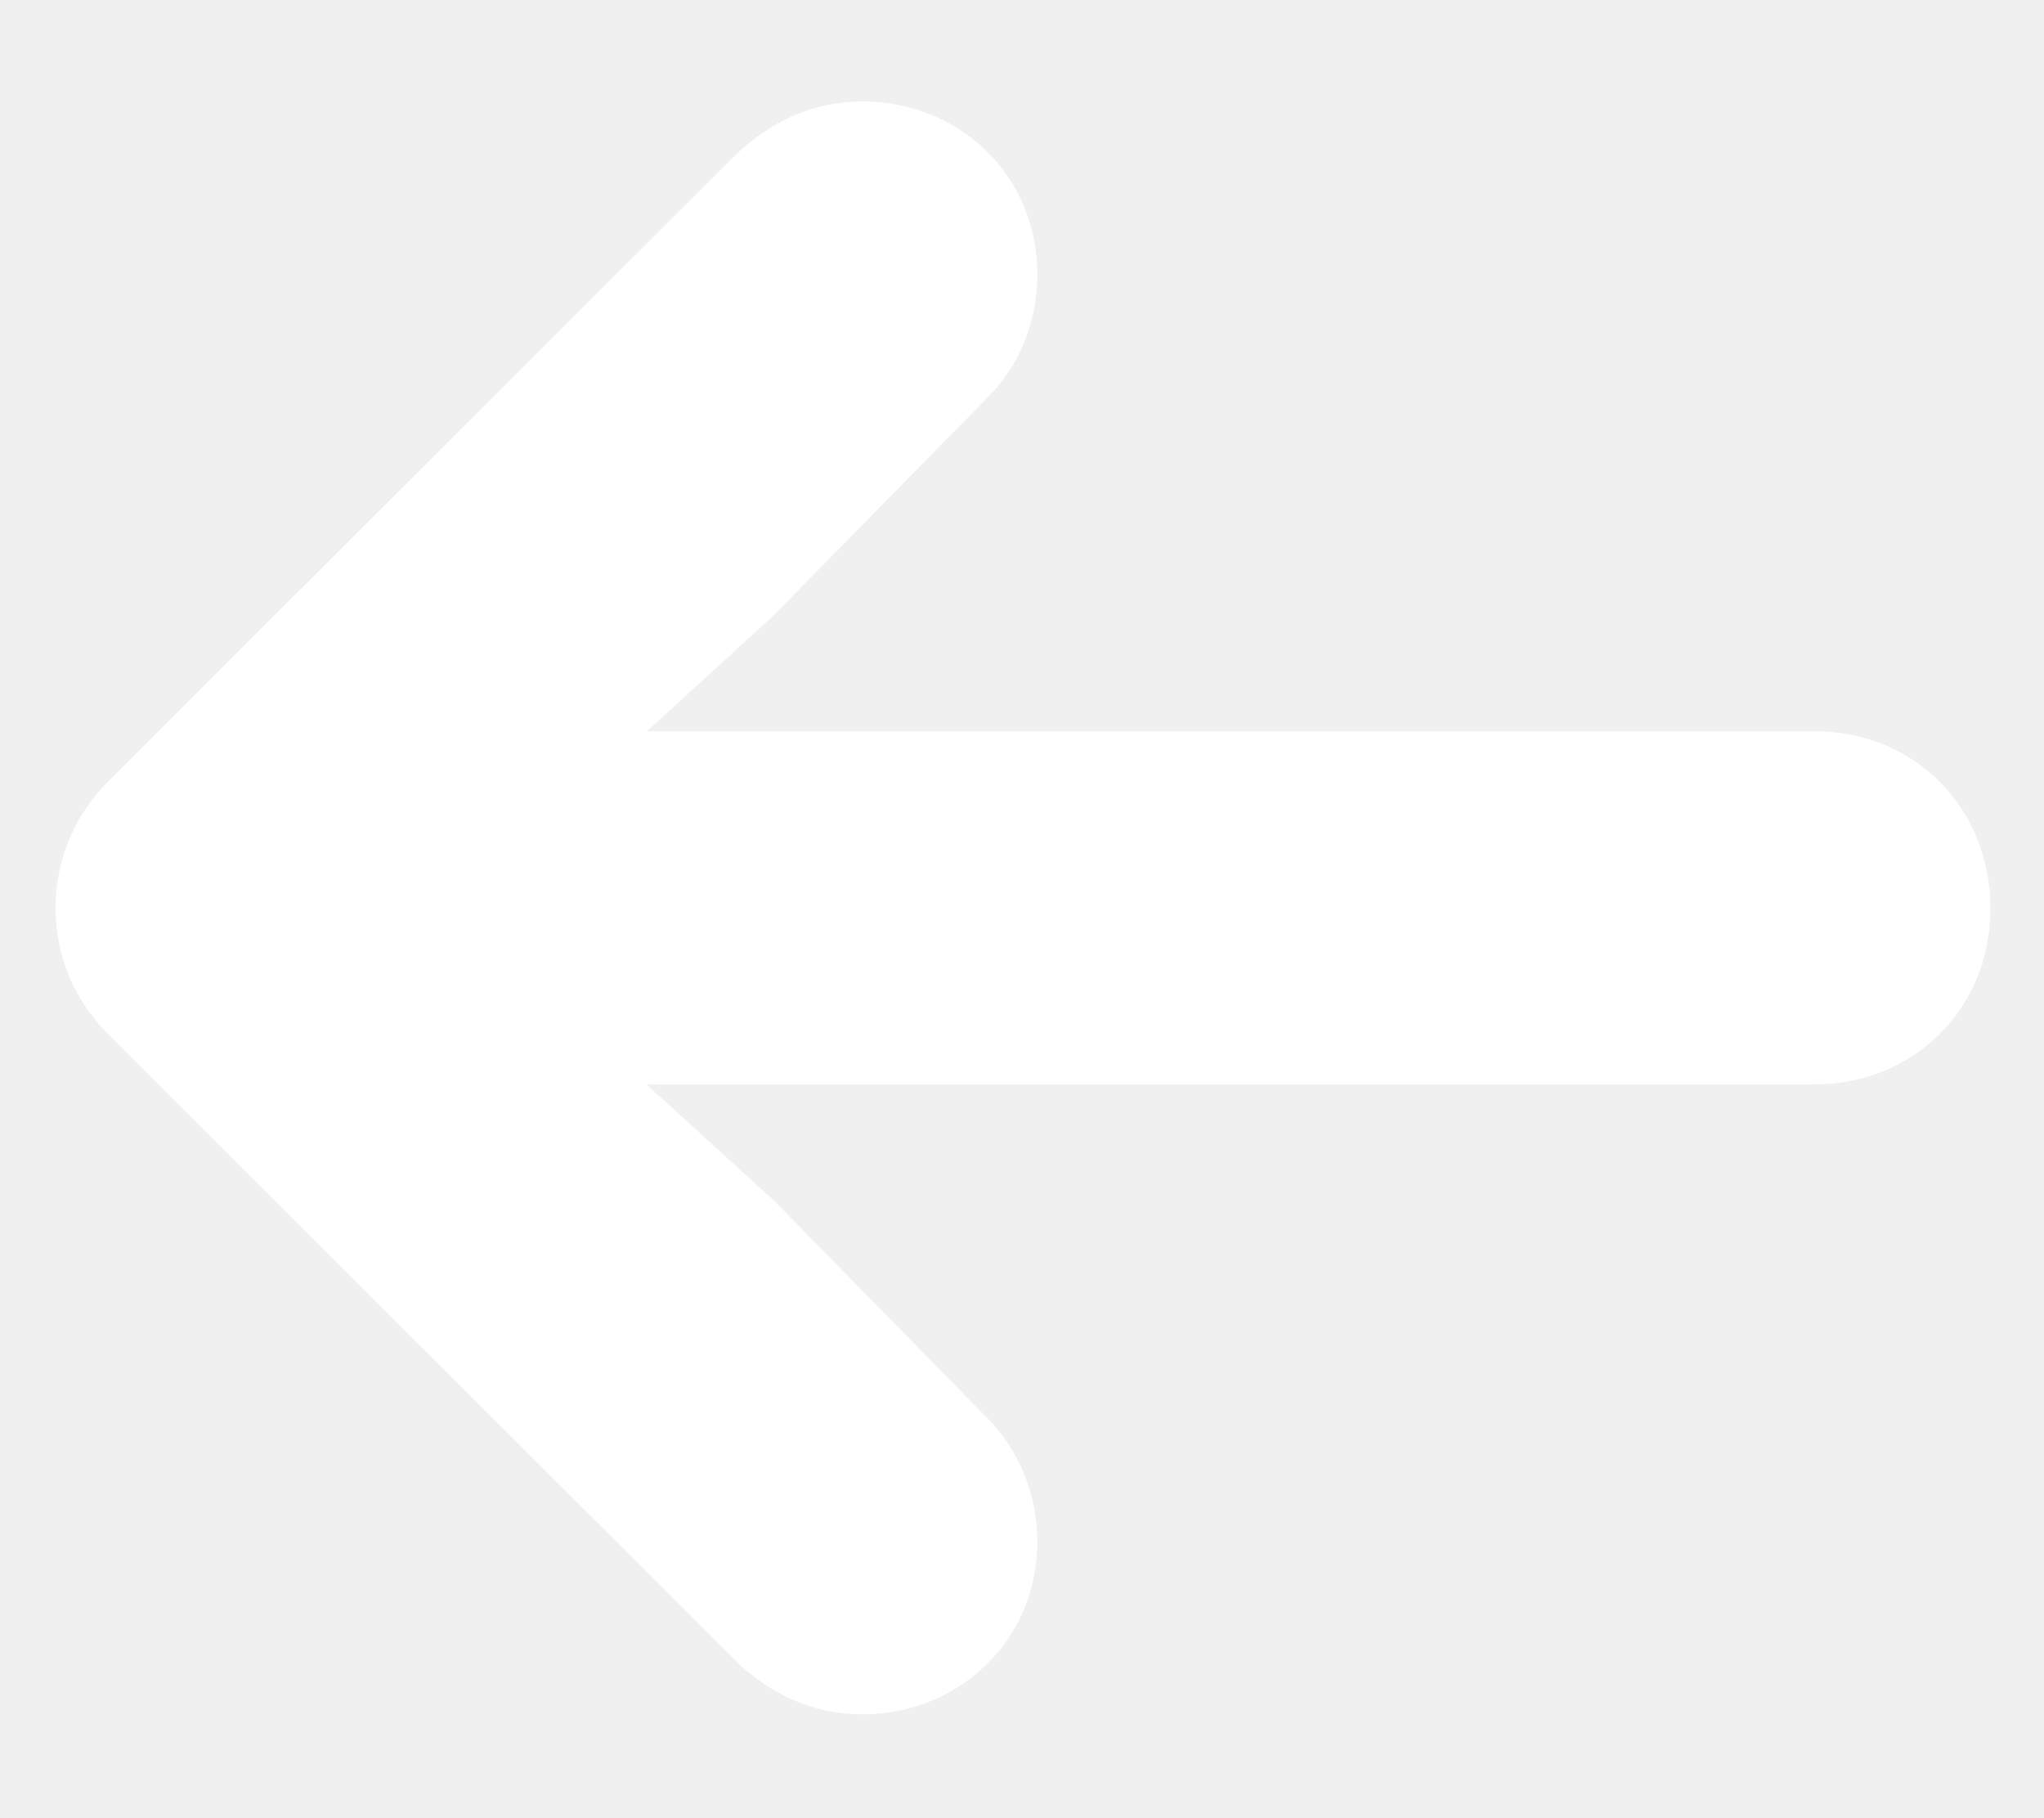
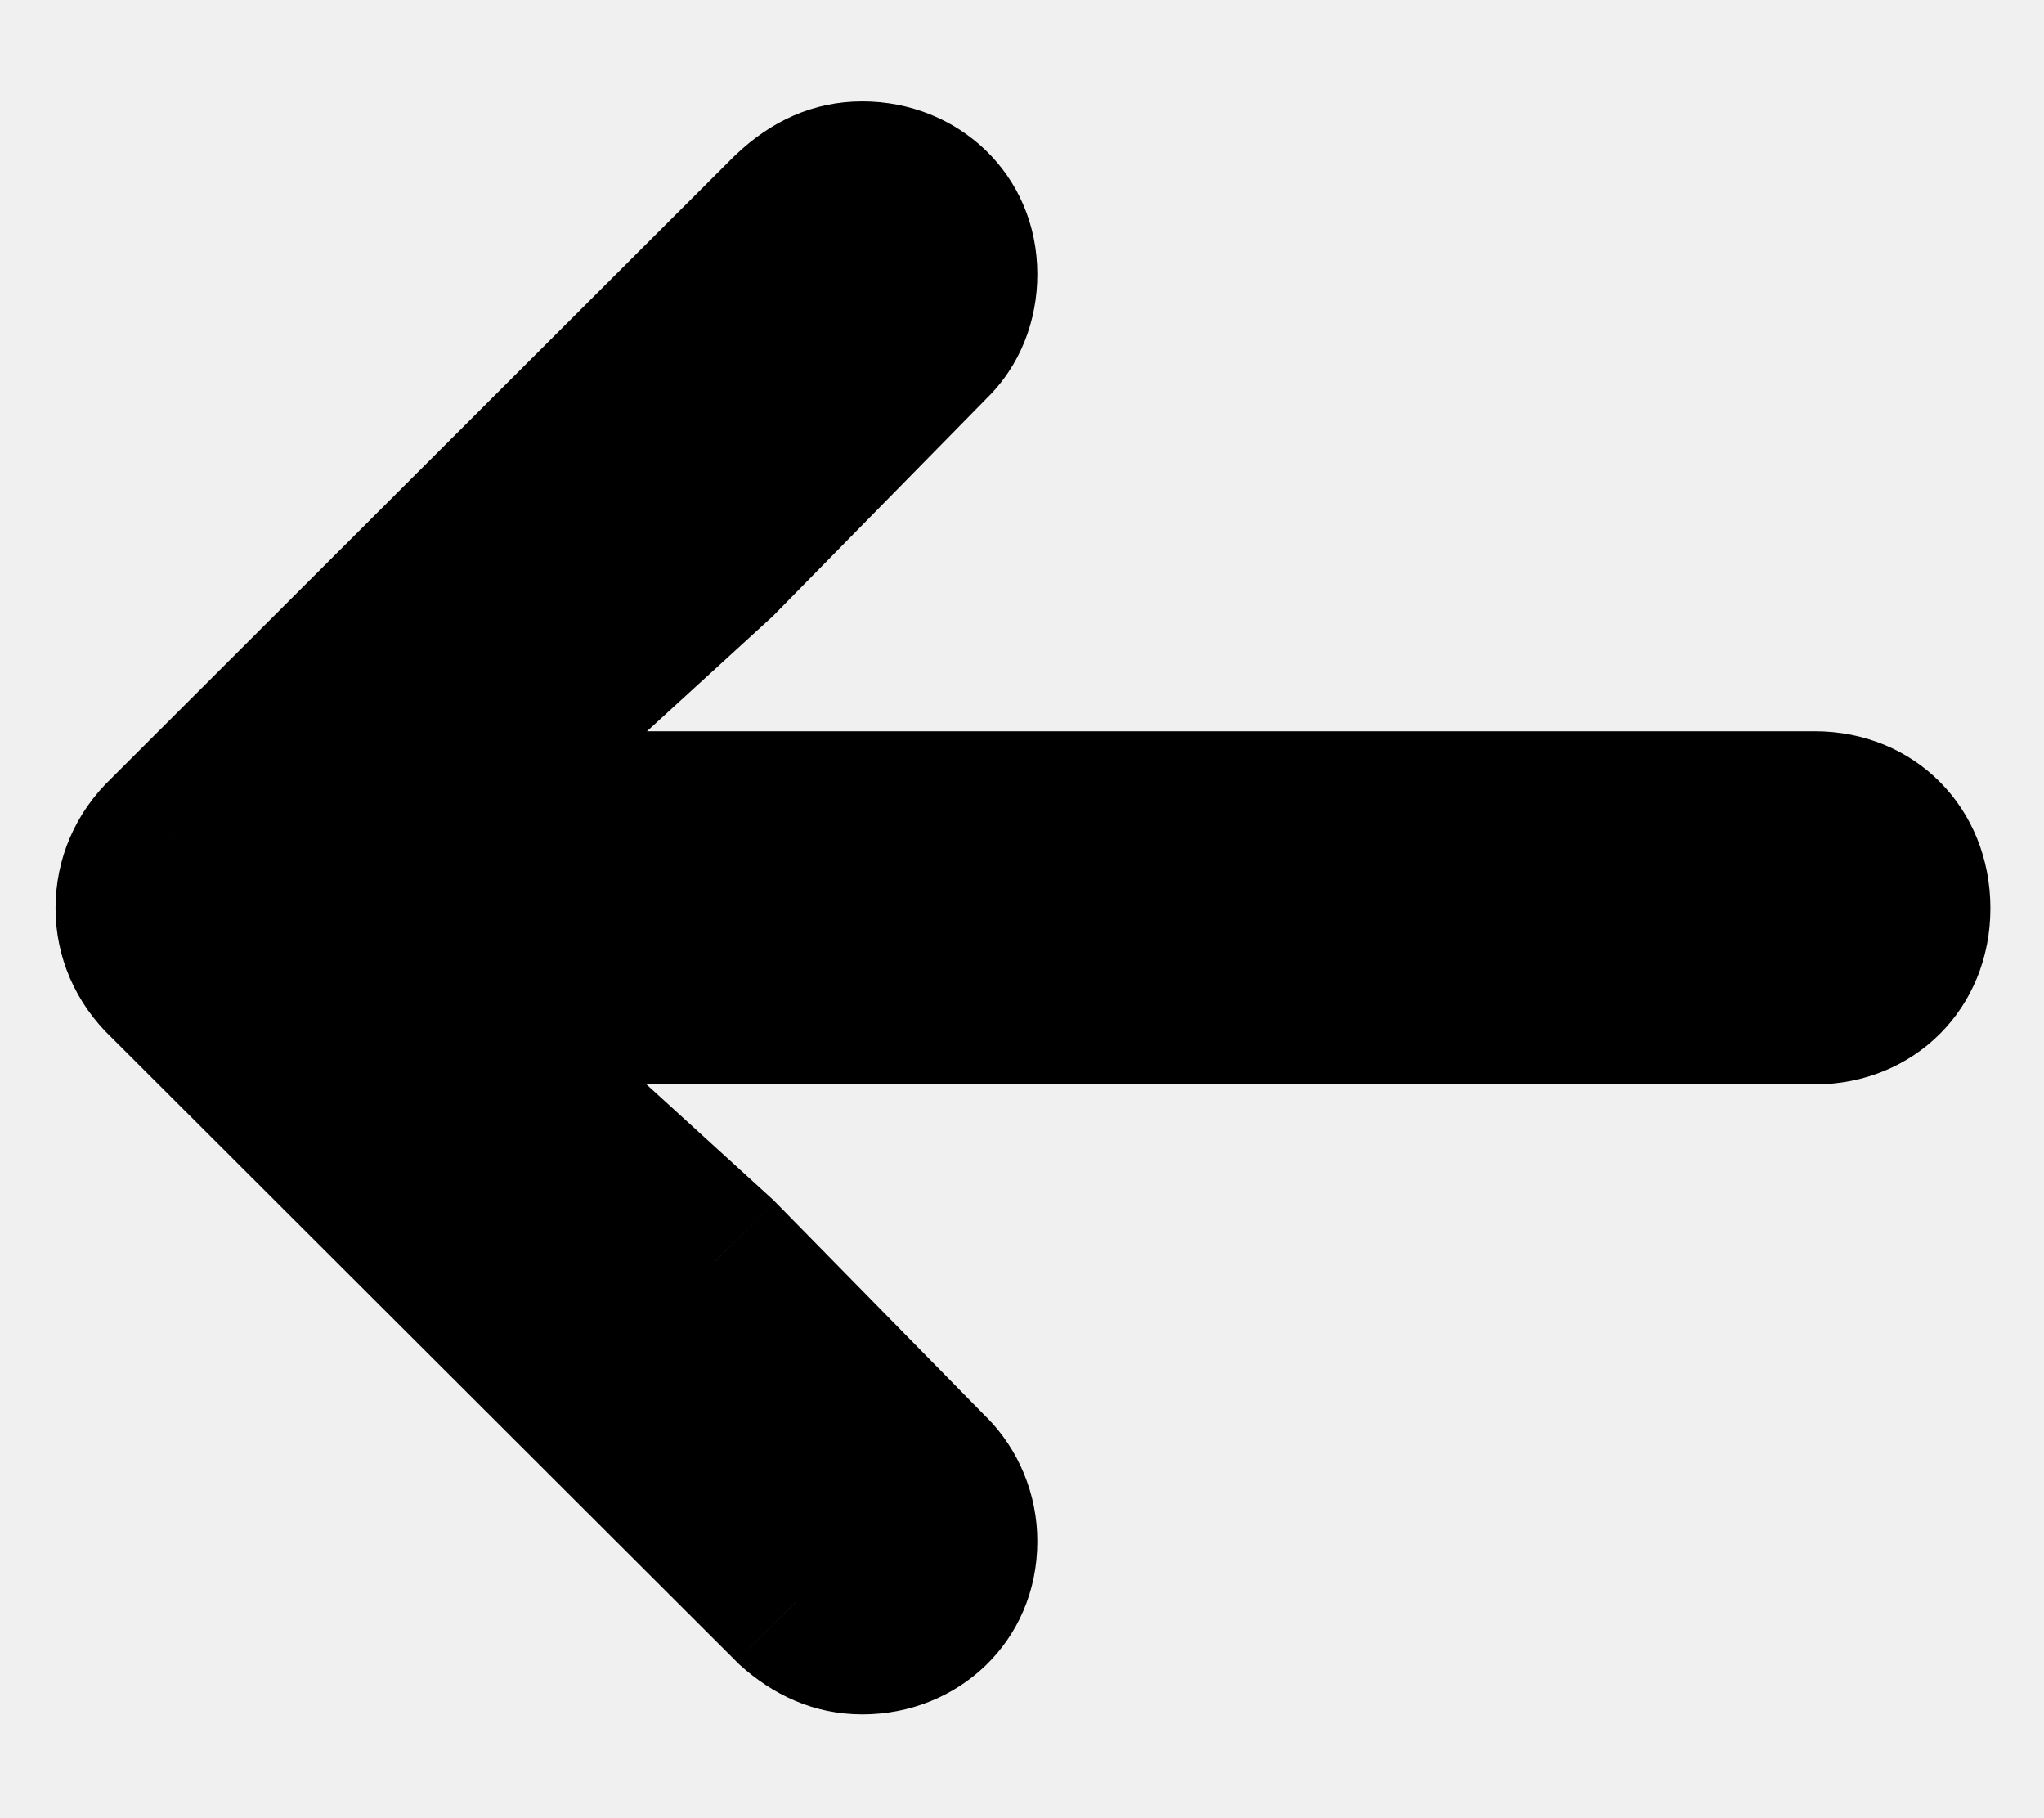
<svg xmlns="http://www.w3.org/2000/svg" width="18" height="16" viewBox="0 0 18 16" fill="none">
-   <path d="M1.239 7.997C1.239 7.769 1.327 7.558 1.503 7.391L6.996 1.906C7.189 1.722 7.383 1.643 7.594 1.643C8.042 1.643 8.385 1.968 8.385 2.416C8.385 2.636 8.306 2.838 8.156 2.979L6.293 4.877L3.63 7.312L5.607 7.188H15.979C16.444 7.188 16.778 7.522 16.778 7.997C16.778 8.463 16.444 8.797 15.979 8.797H5.607L3.621 8.674L6.293 11.108L8.156 13.007C8.297 13.148 8.385 13.35 8.385 13.569C8.385 14.018 8.042 14.343 7.594 14.343C7.383 14.343 7.198 14.264 7.014 14.097L1.503 8.595C1.327 8.428 1.239 8.217 1.239 7.997Z" fill="white" />
-   <path d="M1.503 7.391L2.033 7.921L2.026 7.928L2.019 7.934L1.503 7.391ZM6.996 1.906L6.466 1.375L6.472 1.37L6.478 1.364L6.996 1.906ZM8.156 2.979L7.621 2.453L7.631 2.443L7.642 2.432L8.156 2.979ZM6.293 4.877L6.828 5.402L6.814 5.417L6.799 5.431L6.293 4.877ZM3.63 7.312L3.676 8.06L1.555 8.192L3.124 6.758L3.63 7.312ZM5.607 7.188L5.561 6.44L5.584 6.438H5.607V7.188ZM5.607 8.797V9.547H5.584L5.561 9.545L5.607 8.797ZM3.621 8.674L3.116 9.228L1.541 7.794L3.667 7.925L3.621 8.674ZM6.293 11.108L6.798 10.554L6.814 10.568L6.828 10.583L6.293 11.108ZM8.156 13.007L7.626 13.537L7.621 13.532L8.156 13.007ZM7.014 14.097L6.51 14.653L6.497 14.64L6.484 14.627L7.014 14.097ZM1.503 8.595L2.019 8.051L2.026 8.057L2.033 8.064L1.503 8.595ZM0.489 7.997C0.489 7.562 0.662 7.155 0.986 6.847L2.019 7.934C2.002 7.951 1.996 7.963 1.994 7.967C1.992 7.972 1.989 7.98 1.989 7.997H0.489ZM0.973 6.86L6.466 1.375L7.526 2.437L2.033 7.921L0.973 6.86ZM6.478 1.364C6.789 1.067 7.161 0.893 7.594 0.893V2.393C7.588 2.393 7.587 2.393 7.588 2.393C7.589 2.393 7.589 2.393 7.587 2.393C7.583 2.395 7.559 2.406 7.514 2.449L6.478 1.364ZM7.594 0.893C8.434 0.893 9.135 1.531 9.135 2.416H7.635C7.635 2.408 7.634 2.403 7.633 2.4C7.633 2.398 7.633 2.397 7.633 2.397C7.632 2.396 7.632 2.396 7.632 2.396C7.632 2.396 7.632 2.396 7.633 2.396C7.633 2.396 7.633 2.397 7.633 2.397C7.634 2.398 7.635 2.399 7.635 2.4C7.637 2.401 7.637 2.4 7.632 2.398C7.627 2.396 7.615 2.393 7.594 2.393V0.893ZM9.135 2.416C9.135 2.814 8.99 3.224 8.67 3.525L7.642 2.432C7.638 2.436 7.635 2.44 7.633 2.443C7.631 2.446 7.631 2.447 7.631 2.447C7.631 2.446 7.635 2.436 7.635 2.416H9.135ZM8.692 3.504L6.828 5.402L5.758 4.352L7.621 2.453L8.692 3.504ZM6.799 5.431L4.136 7.865L3.124 6.758L5.787 4.323L6.799 5.431ZM3.583 6.563L5.561 6.44L5.654 7.937L3.676 8.06L3.583 6.563ZM5.607 6.438H15.979V7.938H5.607V6.438ZM15.979 6.438C16.864 6.438 17.528 7.114 17.528 7.997H16.028C16.028 7.967 16.023 7.951 16.021 7.945C16.019 7.94 16.018 7.94 16.021 7.943C16.023 7.946 16.025 7.946 16.021 7.944C16.018 7.943 16.005 7.938 15.979 7.938V6.438ZM17.528 7.997C17.528 8.877 16.858 9.547 15.979 9.547V8.047C16.005 8.047 16.018 8.042 16.022 8.041C16.026 8.039 16.025 8.039 16.023 8.041C16.02 8.044 16.021 8.045 16.022 8.041C16.024 8.037 16.028 8.023 16.028 7.997H17.528ZM15.979 9.547H5.607V8.047H15.979V9.547ZM5.561 9.545L3.575 9.422L3.667 7.925L5.654 8.048L5.561 9.545ZM4.126 8.119L6.798 10.554L5.788 11.663L3.116 9.228L4.126 8.119ZM6.828 10.583L8.692 12.482L7.621 13.532L5.758 11.634L6.828 10.583ZM8.687 12.476C8.968 12.758 9.135 13.151 9.135 13.569H7.635C7.635 13.56 7.633 13.552 7.63 13.545C7.627 13.539 7.625 13.536 7.626 13.537L8.687 12.476ZM9.135 13.569C9.135 14.454 8.434 15.093 7.594 15.093V13.593C7.615 13.593 7.627 13.589 7.632 13.587C7.637 13.585 7.637 13.584 7.635 13.585C7.635 13.586 7.634 13.587 7.633 13.588C7.633 13.588 7.633 13.589 7.633 13.589C7.632 13.59 7.632 13.59 7.632 13.59C7.632 13.59 7.632 13.589 7.633 13.589C7.633 13.588 7.633 13.587 7.633 13.586C7.634 13.583 7.635 13.578 7.635 13.569H9.135ZM7.594 15.093C7.162 15.093 6.804 14.919 6.51 14.653L7.517 13.54C7.561 13.58 7.584 13.591 7.587 13.592C7.589 13.593 7.589 13.593 7.588 13.592C7.587 13.592 7.588 13.593 7.594 13.593V15.093ZM6.484 14.627L0.973 9.125L2.033 8.064L7.544 13.566L6.484 14.627ZM0.986 9.138C0.665 8.833 0.489 8.427 0.489 7.997H1.989C1.989 8.006 1.991 8.012 1.993 8.017C1.995 8.022 2.001 8.034 2.019 8.051L0.986 9.138Z" fill="white" />
+   <path d="M1.239 7.997C1.239 7.769 1.327 7.558 1.503 7.391L6.996 1.906C7.189 1.722 7.383 1.643 7.594 1.643C8.042 1.643 8.385 1.968 8.385 2.416C8.385 2.636 8.306 2.838 8.156 2.979L6.293 4.877L3.63 7.312L5.607 7.188H15.979C16.444 7.188 16.778 7.522 16.778 7.997C16.778 8.463 16.444 8.797 15.979 8.797H5.607L3.621 8.674L6.293 11.108L8.156 13.007C8.297 13.148 8.385 13.35 8.385 13.569C8.385 14.018 8.042 14.343 7.594 14.343C7.383 14.343 7.198 14.264 7.014 14.097L1.503 8.595C1.327 8.428 1.239 8.217 1.239 7.997Z" fill="currentColor" />
+   <path d="M1.503 7.391L2.033 7.921L2.026 7.928L2.019 7.934L1.503 7.391ZM6.996 1.906L6.466 1.375L6.472 1.37L6.478 1.364L6.996 1.906ZM8.156 2.979L7.621 2.453L7.631 2.443L7.642 2.432L8.156 2.979ZM6.293 4.877L6.828 5.402L6.814 5.417L6.799 5.431L6.293 4.877ZM3.63 7.312L3.676 8.06L1.555 8.192L3.124 6.758L3.63 7.312ZM5.607 7.188L5.561 6.44L5.584 6.438H5.607V7.188ZM5.607 8.797V9.547H5.584L5.561 9.545L5.607 8.797ZM3.621 8.674L3.116 9.228L1.541 7.794L3.667 7.925L3.621 8.674ZM6.293 11.108L6.798 10.554L6.814 10.568L6.828 10.583L6.293 11.108ZM8.156 13.007L7.626 13.537L7.621 13.532L8.156 13.007ZM7.014 14.097L6.51 14.653L6.497 14.64L6.484 14.627L7.014 14.097ZM1.503 8.595L2.019 8.051L2.026 8.057L2.033 8.064L1.503 8.595ZM0.489 7.997C0.489 7.562 0.662 7.155 0.986 6.847L2.019 7.934C2.002 7.951 1.996 7.963 1.994 7.967C1.992 7.972 1.989 7.98 1.989 7.997H0.489ZM0.973 6.86L6.466 1.375L7.526 2.437L2.033 7.921L0.973 6.86ZM6.478 1.364C6.789 1.067 7.161 0.893 7.594 0.893V2.393C7.588 2.393 7.587 2.393 7.588 2.393C7.589 2.393 7.589 2.393 7.587 2.393C7.583 2.395 7.559 2.406 7.514 2.449L6.478 1.364ZM7.594 0.893C8.434 0.893 9.135 1.531 9.135 2.416H7.635C7.635 2.408 7.634 2.403 7.633 2.4C7.633 2.398 7.633 2.397 7.633 2.397C7.632 2.396 7.632 2.396 7.632 2.396C7.632 2.396 7.632 2.396 7.633 2.396C7.633 2.396 7.633 2.397 7.633 2.397C7.634 2.398 7.635 2.399 7.635 2.4C7.637 2.401 7.637 2.4 7.632 2.398C7.627 2.396 7.615 2.393 7.594 2.393V0.893ZM9.135 2.416C9.135 2.814 8.99 3.224 8.67 3.525L7.642 2.432C7.638 2.436 7.635 2.44 7.633 2.443C7.631 2.446 7.631 2.447 7.631 2.447C7.631 2.446 7.635 2.436 7.635 2.416H9.135ZM8.692 3.504L6.828 5.402L5.758 4.352L7.621 2.453L8.692 3.504ZM6.799 5.431L4.136 7.865L3.124 6.758L5.787 4.323L6.799 5.431ZM3.583 6.563L5.561 6.44L5.654 7.937L3.676 8.06L3.583 6.563ZM5.607 6.438H15.979V7.938H5.607V6.438ZM15.979 6.438C16.864 6.438 17.528 7.114 17.528 7.997H16.028C16.028 7.967 16.023 7.951 16.021 7.945C16.019 7.94 16.018 7.94 16.021 7.943C16.023 7.946 16.025 7.946 16.021 7.944C16.018 7.943 16.005 7.938 15.979 7.938V6.438ZM17.528 7.997C17.528 8.877 16.858 9.547 15.979 9.547V8.047C16.005 8.047 16.018 8.042 16.022 8.041C16.026 8.039 16.025 8.039 16.023 8.041C16.02 8.044 16.021 8.045 16.022 8.041C16.024 8.037 16.028 8.023 16.028 7.997H17.528ZM15.979 9.547H5.607V8.047H15.979V9.547ZM5.561 9.545L3.575 9.422L3.667 7.925L5.654 8.048L5.561 9.545ZM4.126 8.119L6.798 10.554L5.788 11.663L3.116 9.228L4.126 8.119ZM6.828 10.583L8.692 12.482L7.621 13.532L5.758 11.634L6.828 10.583ZM8.687 12.476C8.968 12.758 9.135 13.151 9.135 13.569H7.635C7.635 13.56 7.633 13.552 7.63 13.545C7.627 13.539 7.625 13.536 7.626 13.537L8.687 12.476ZM9.135 13.569C9.135 14.454 8.434 15.093 7.594 15.093V13.593C7.615 13.593 7.627 13.589 7.632 13.587C7.637 13.585 7.637 13.584 7.635 13.585C7.635 13.586 7.634 13.587 7.633 13.588C7.633 13.588 7.633 13.589 7.633 13.589C7.632 13.59 7.632 13.59 7.632 13.59C7.632 13.59 7.632 13.589 7.633 13.589C7.633 13.588 7.633 13.587 7.633 13.586C7.634 13.583 7.635 13.578 7.635 13.569H9.135ZM7.594 15.093C7.162 15.093 6.804 14.919 6.51 14.653L7.517 13.54C7.561 13.58 7.584 13.591 7.587 13.592C7.589 13.593 7.589 13.593 7.588 13.592C7.587 13.592 7.588 13.593 7.594 13.593V15.093ZM6.484 14.627L0.973 9.125L2.033 8.064L7.544 13.566L6.484 14.627ZM0.986 9.138C0.665 8.833 0.489 8.427 0.489 7.997H1.989C1.989 8.006 1.991 8.012 1.993 8.017C1.995 8.022 2.001 8.034 2.019 8.051L0.986 9.138Z" fill="currentColor" />
</svg>
